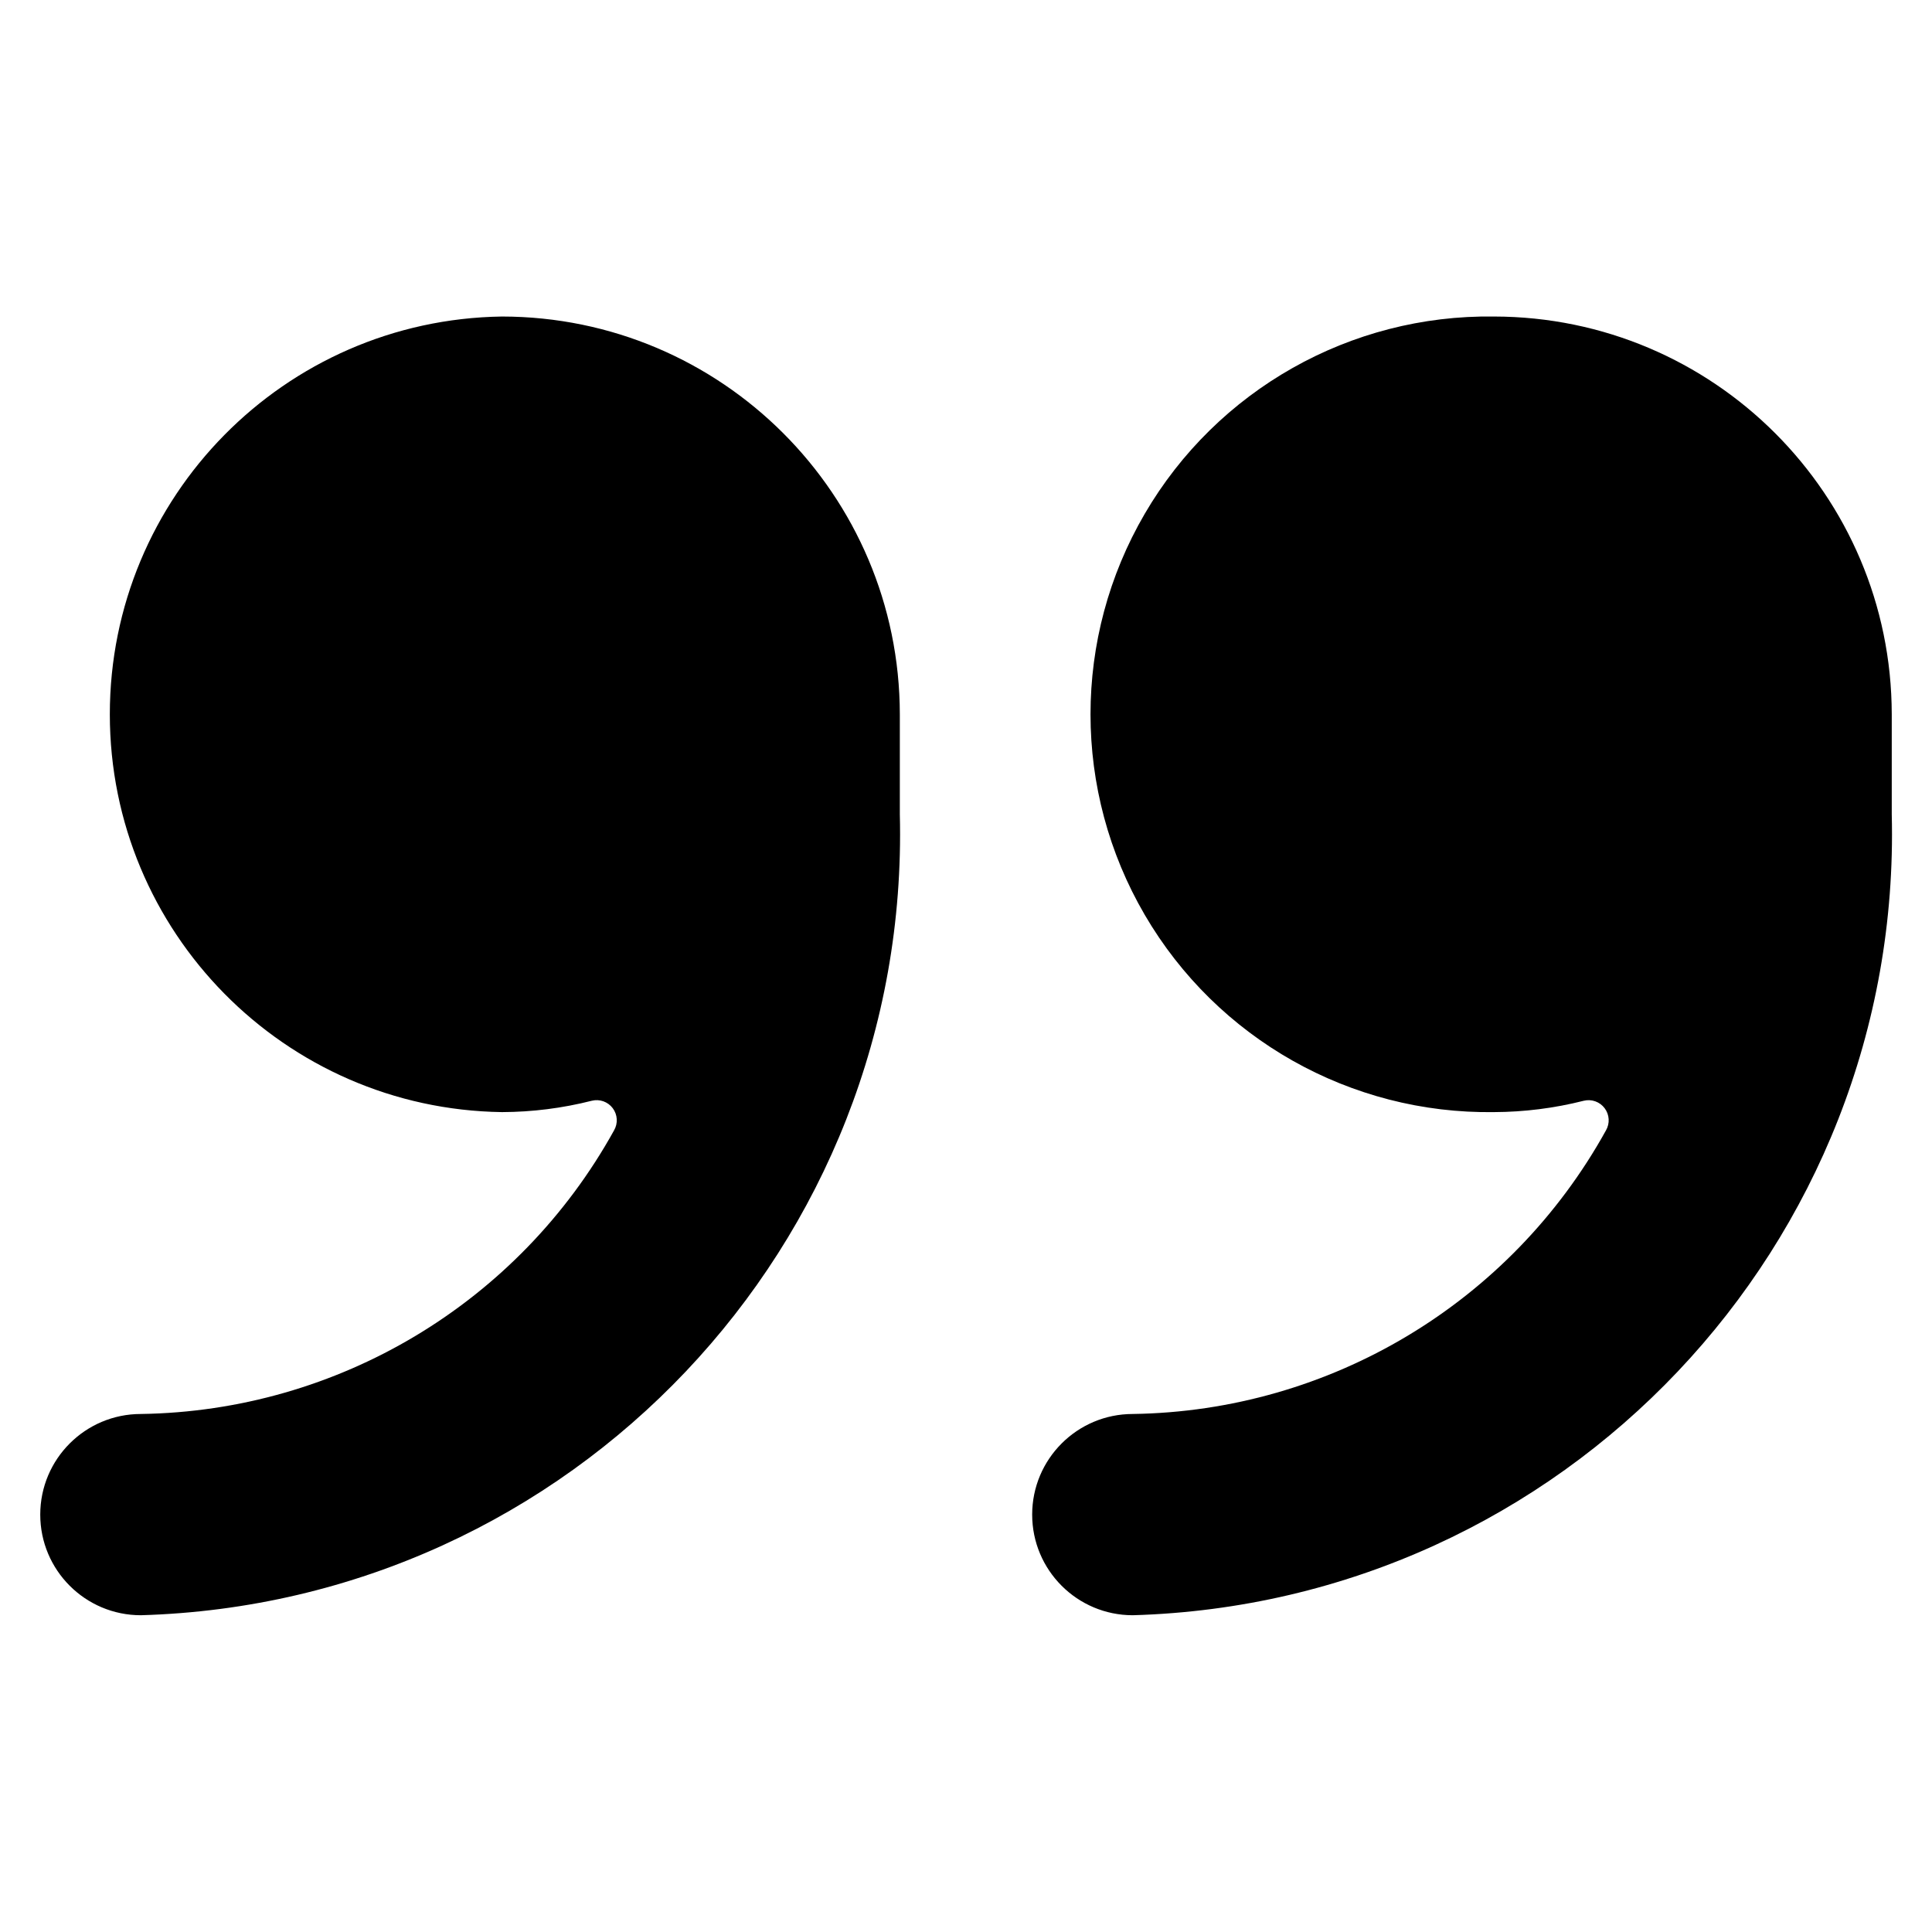
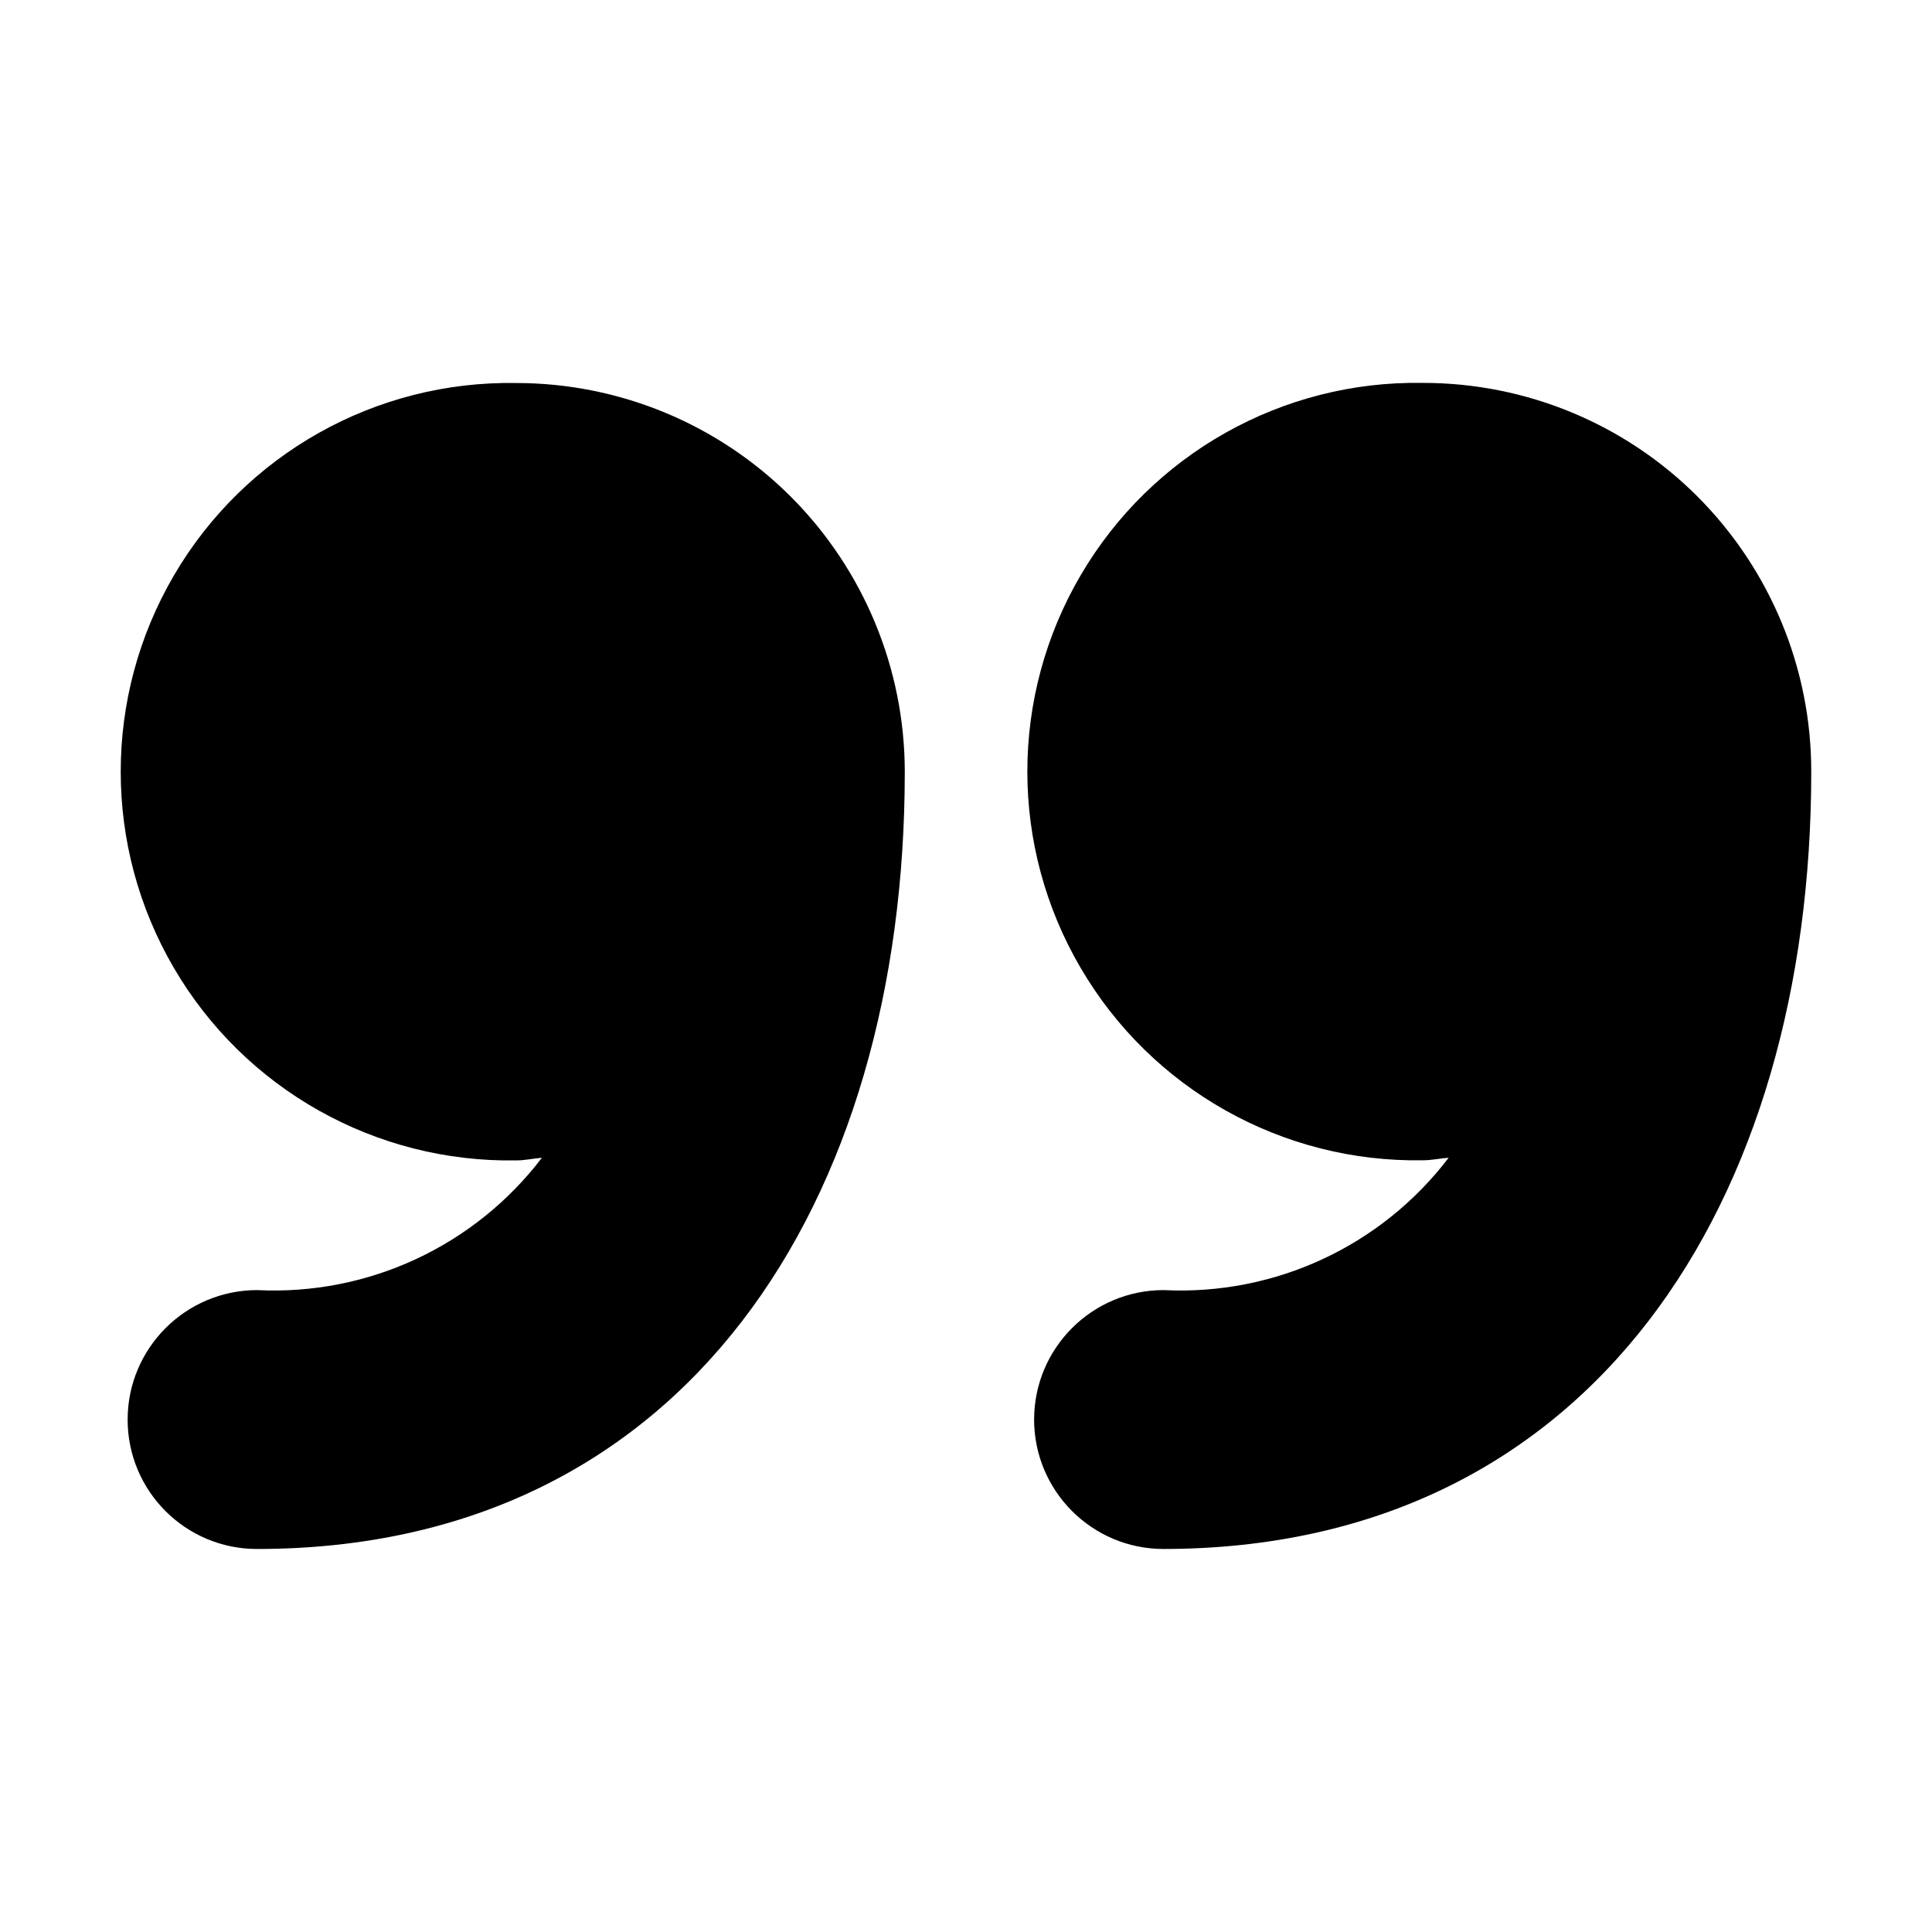
- <svg xmlns="http://www.w3.org/2000/svg" viewBox="0 0 24 24">
-   <path d="M18.559,3.932a4.942,4.942,0,1,0,0,9.883,4.609,4.609,0,0,0,1.115-.141.25.25,0,0,1,.276.368,6.83,6.83,0,0,1-5.878,3.523,1.25,1.25,0,0,0,0,2.5,9.71,9.71,0,0,0,9.428-9.95V8.873A4.947,4.947,0,0,0,18.559,3.932Z" />
-   <path d="M6.236,3.932a4.942,4.942,0,0,0,0,9.883,4.6,4.6,0,0,0,1.115-.141.25.25,0,0,1,.277.368A6.83,6.83,0,0,1,1.75,17.565a1.25,1.25,0,0,0,0,2.5,9.711,9.711,0,0,0,9.428-9.95V8.873A4.947,4.947,0,0,0,6.236,3.932Z" />
+ <svg xmlns="http://www.w3.org/2000/svg" width="16" height="16" viewBox="0 0 16 16">
+   <path d="M8.564 11.757c0-.592.48-1.073 1.073-1.073.919.046 1.802-.363 2.36-1.096-.072.005-.14.021-.214.021-1.163.02-2.247-.589-2.834-1.594-.588-1.004-.588-2.246 0-3.25.587-1.004 1.67-1.614 2.834-1.594.854-.001 1.673.338 2.276.942.603.605.942 1.424.941 2.278 0 3.554-1.809 6.434-5.364 6.437-.591 0-1.071-.479-1.072-1.071zm-7.507 0c0-.592.48-1.072 1.072-1.073.919.046 1.801-.364 2.359-1.096-.073.006-.14.022-.213.022-1.164.02-2.248-.589-2.835-1.594-.587-1.004-.587-2.246 0-3.25.587-1.005 1.671-1.614 2.835-1.594.854 0 1.672.339 2.276.943.603.605.942 1.424.942 2.278 0 3.554-1.809 6.435-5.365 6.435-.591 0-1.071-.479-1.071-1.071z" />
</svg>
